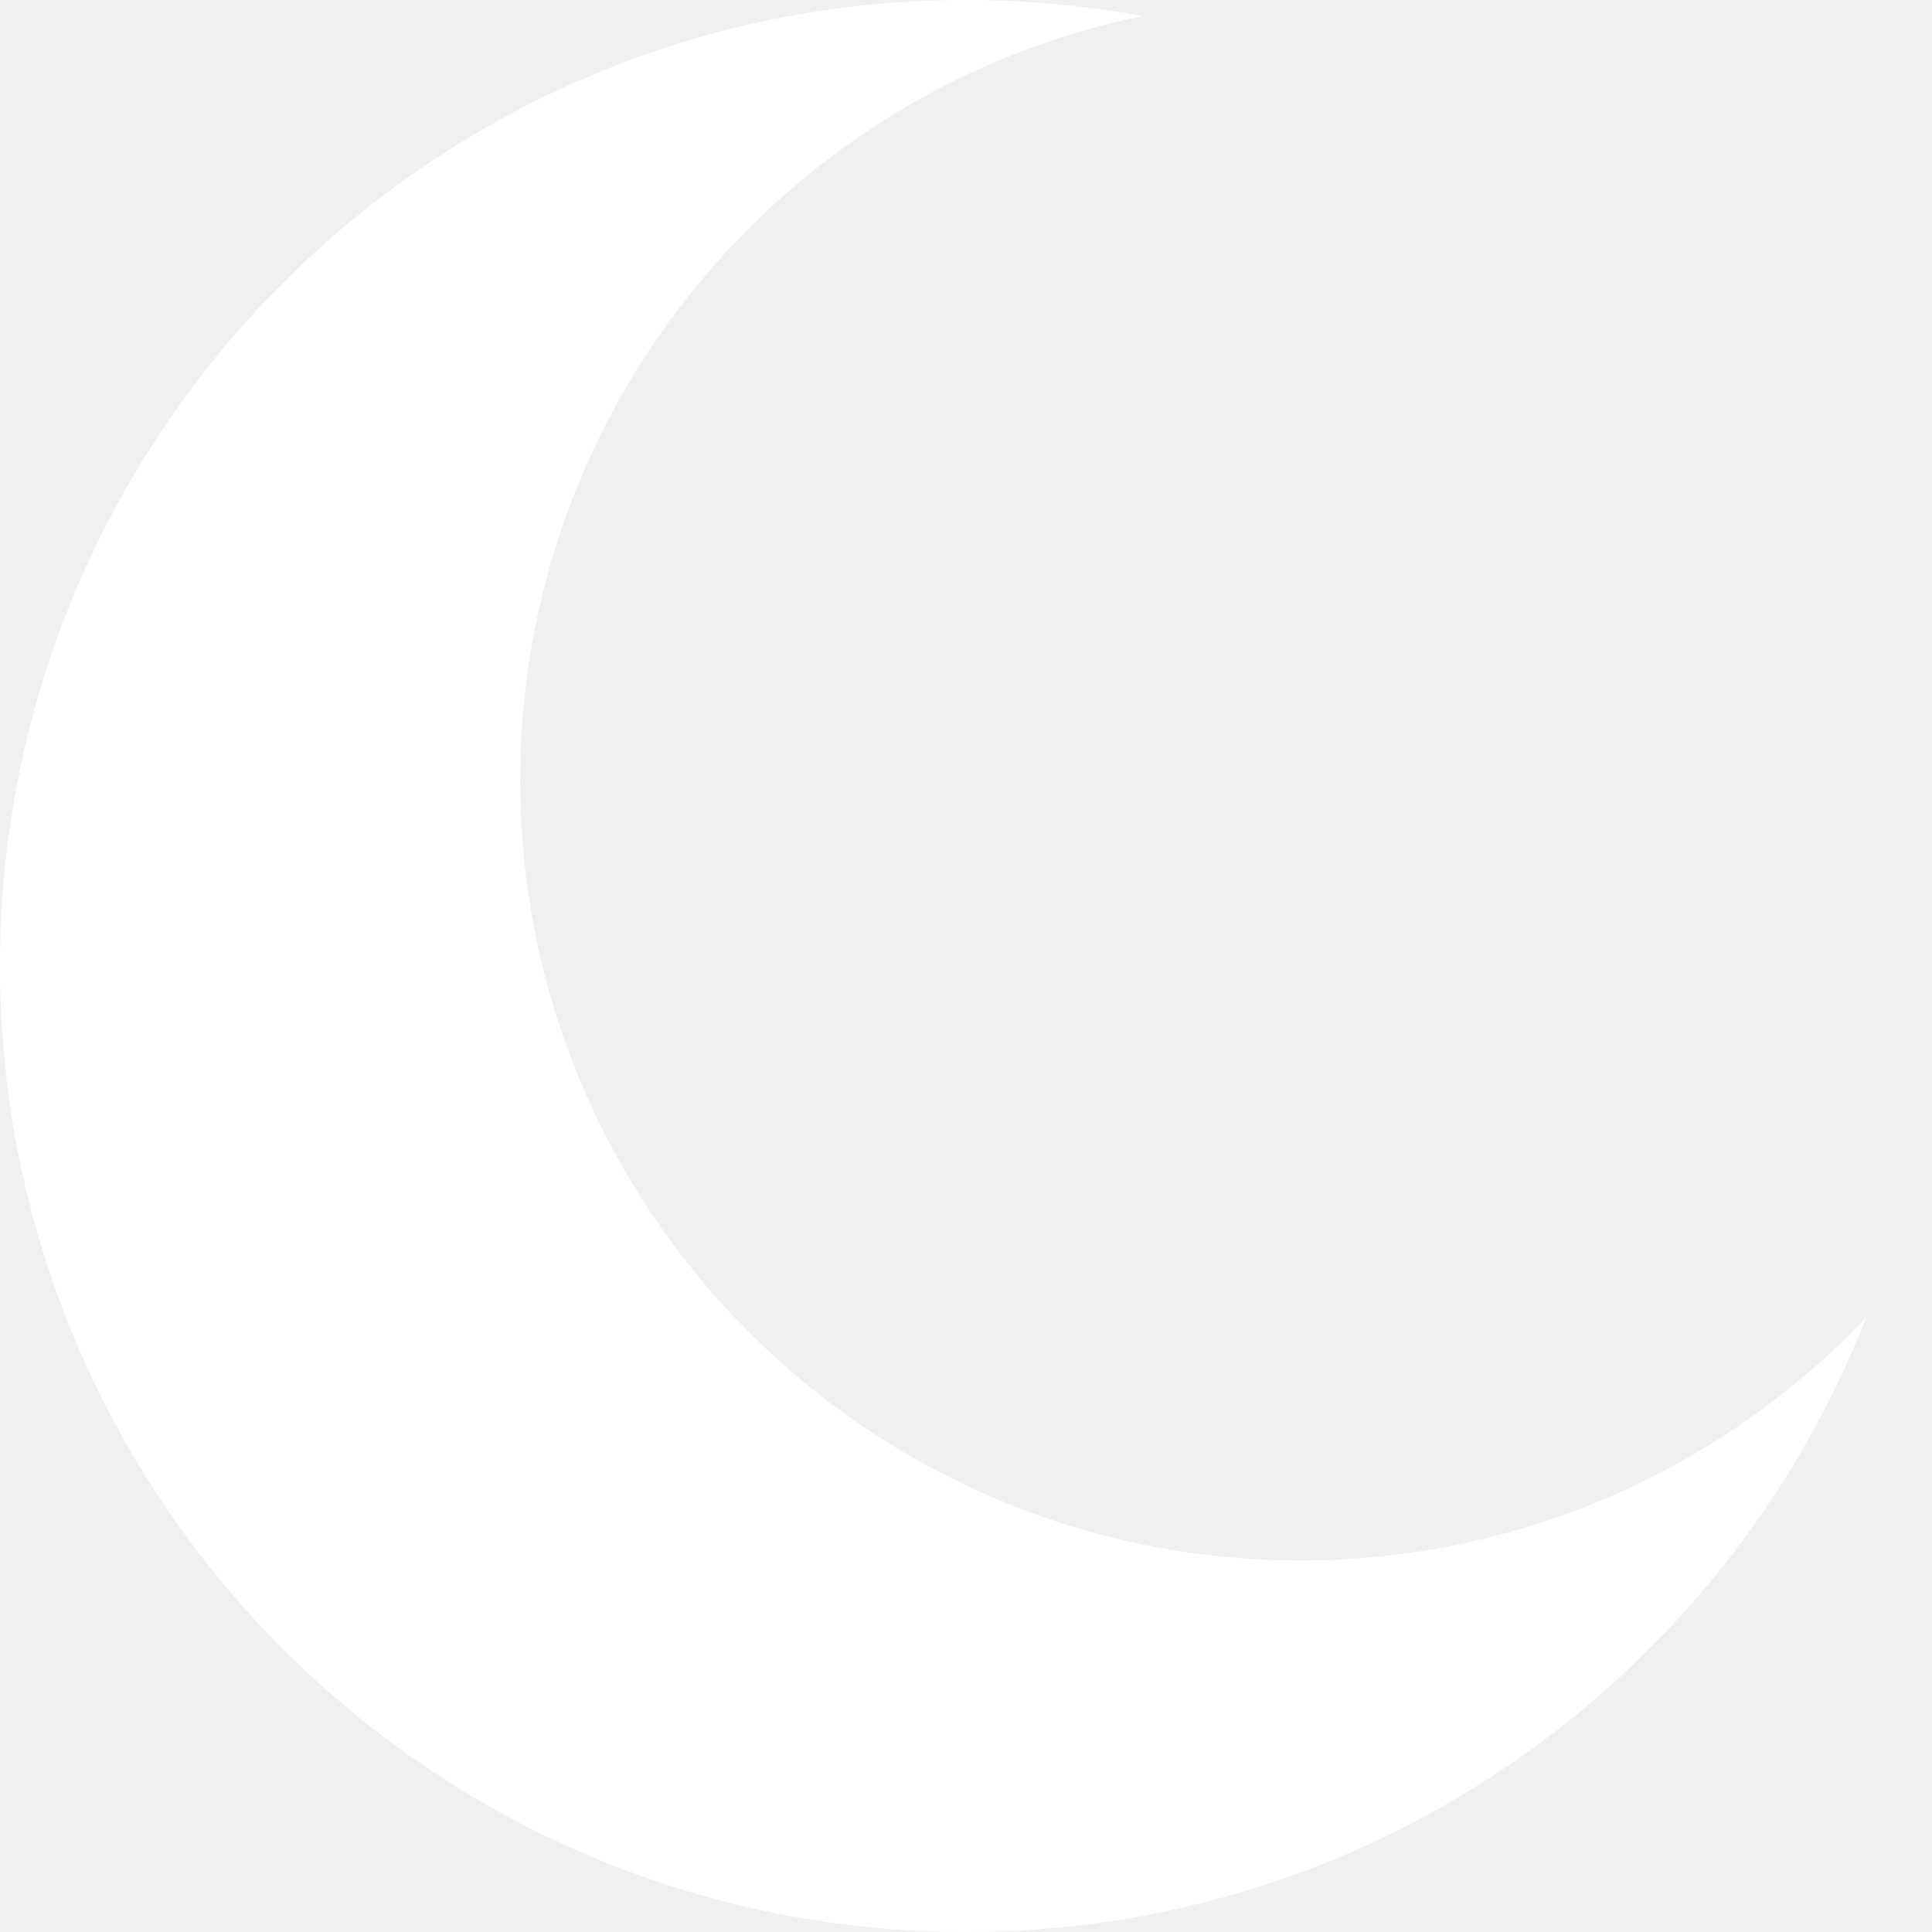
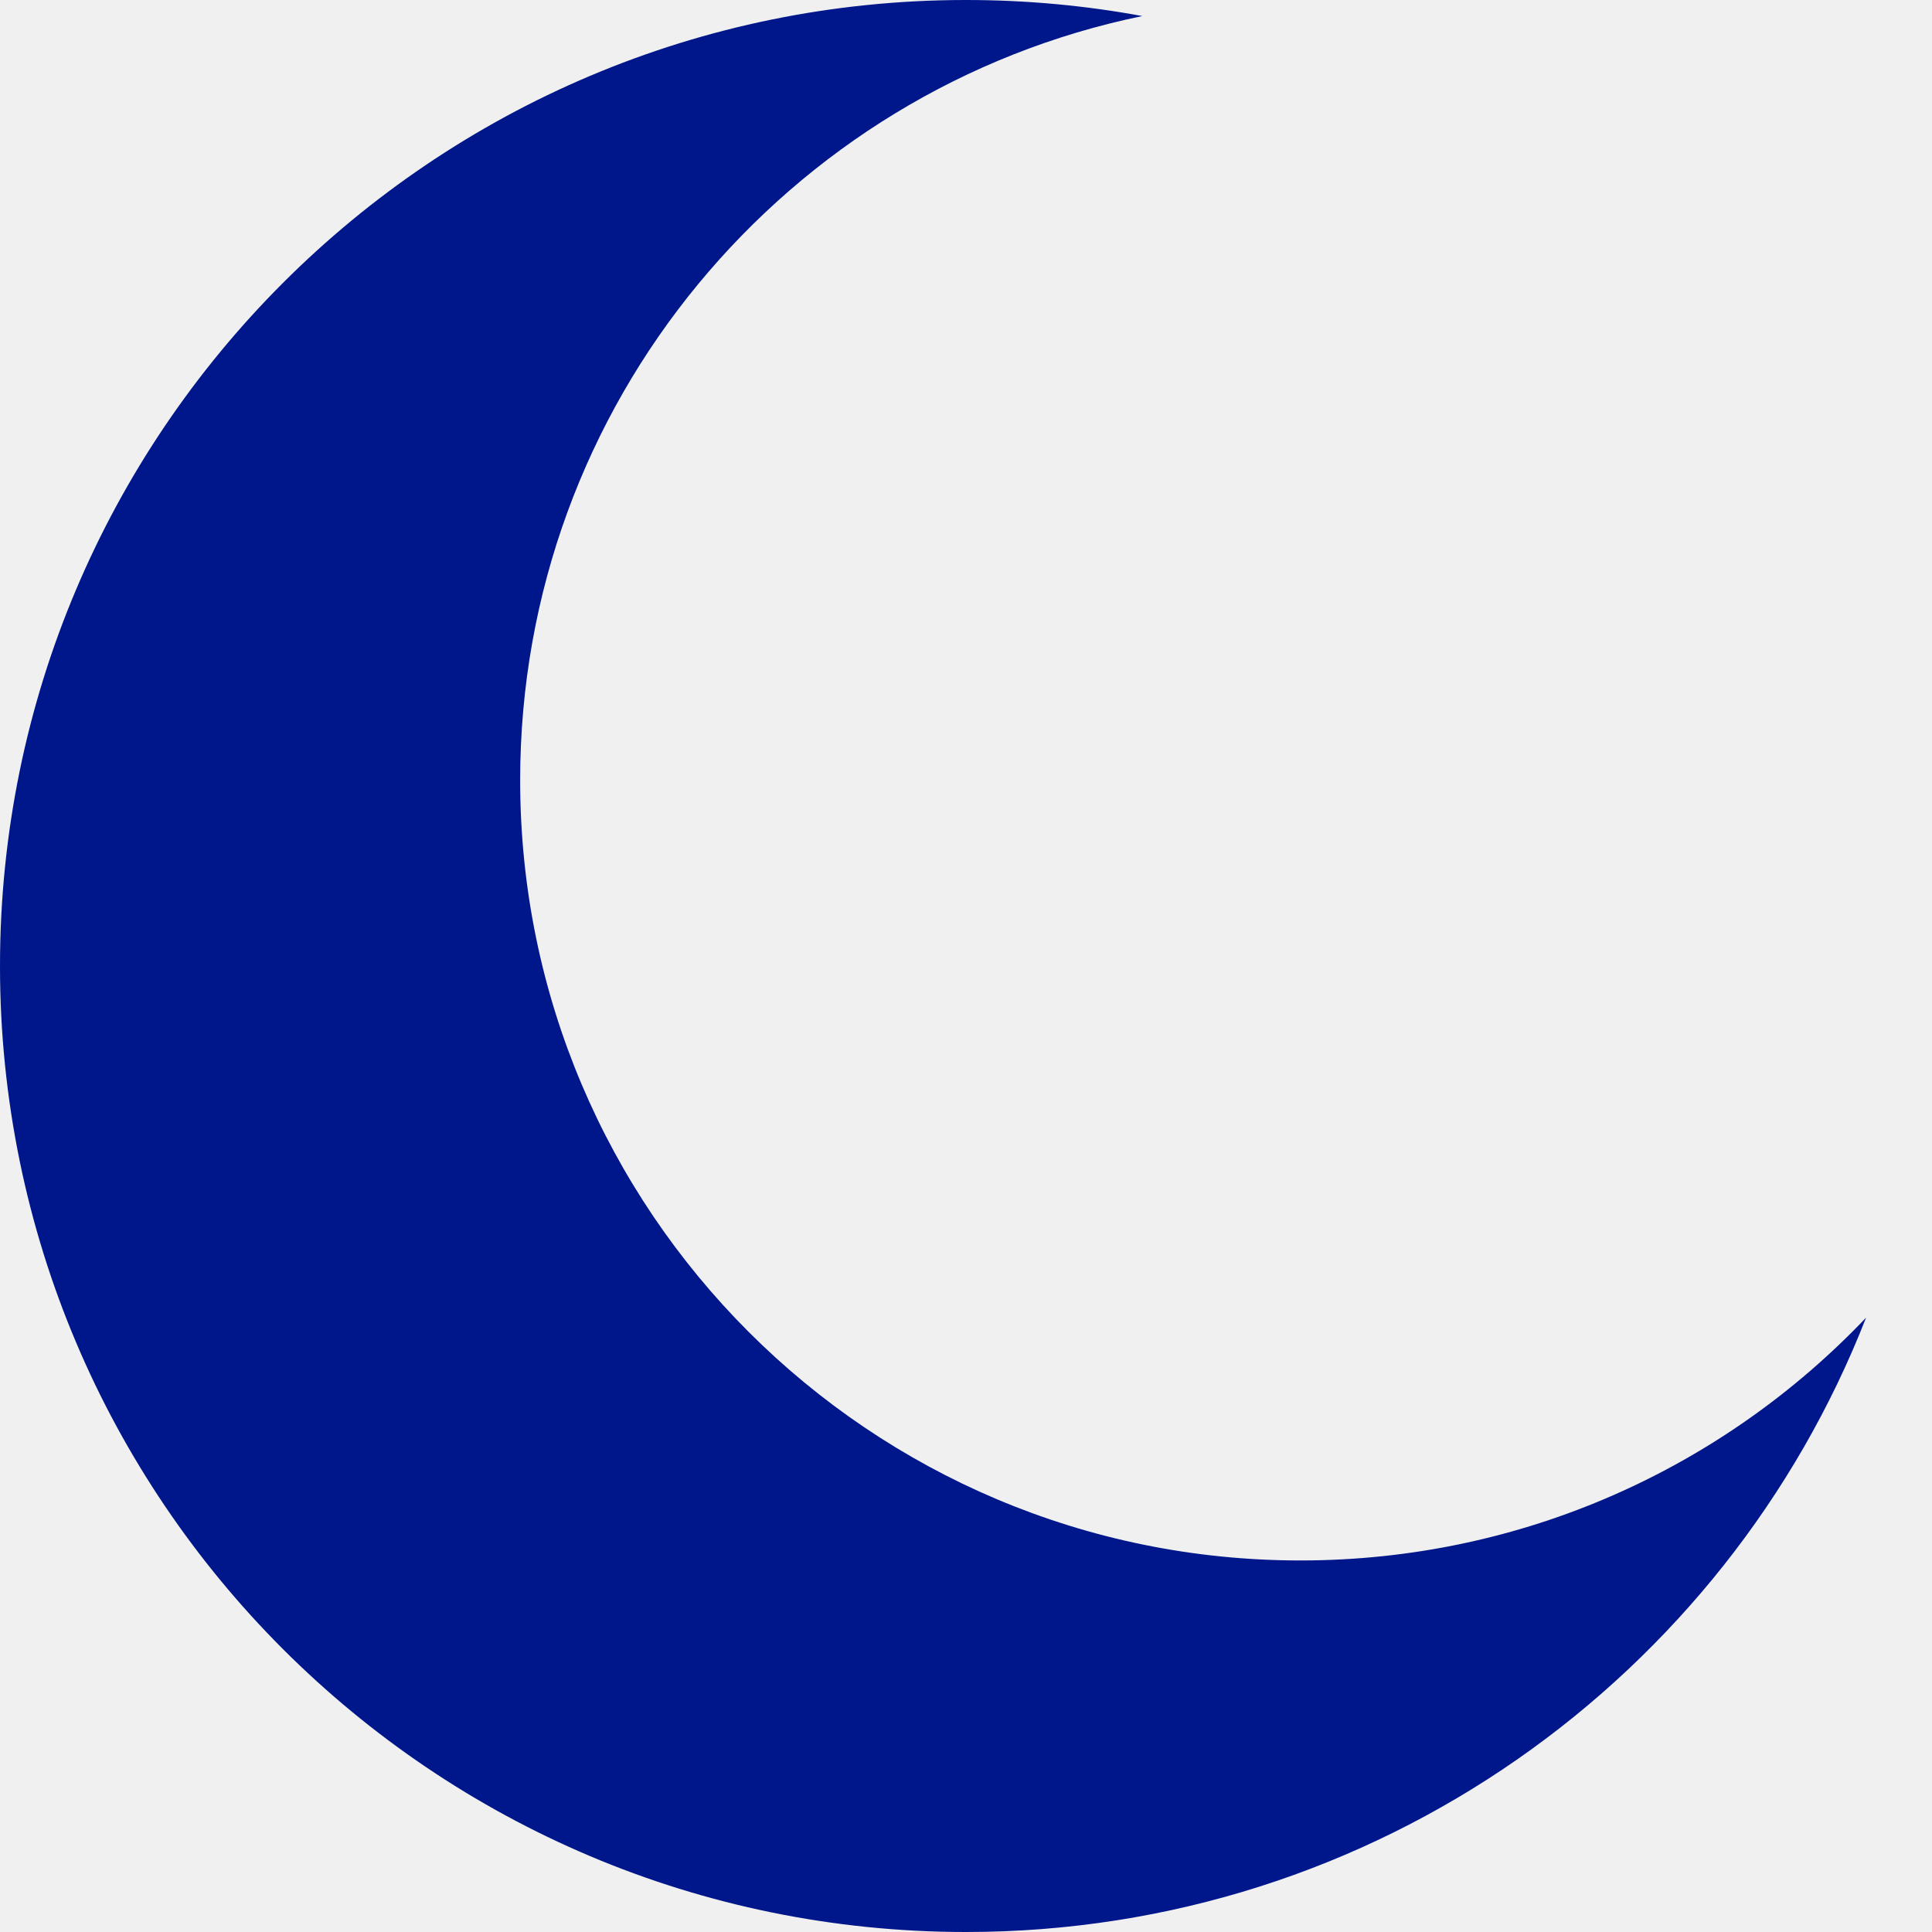
<svg xmlns="http://www.w3.org/2000/svg" width="26" height="26">
-   <path fill="#FFF" fill-rule="evenodd" d="M13 0c.81 0 1.603.074 2.373.216C10.593 1.199 7 5.43 7 10.5 7 16.299 11.701 21 17.5 21c2.996 0 5.7-1.255 7.613-3.268C23.22 22.572 18.51 26 13 26 5.82 26 0 20.18 0 13S5.82 0 13 0z" />
+   <path fill="#00168B" fill-rule="evenodd" d="M13 0c.81 0 1.603.074 2.373.216C10.593 1.199 7 5.43 7 10.5 7 16.299 11.701 21 17.5 21c2.996 0 5.7-1.255 7.613-3.268C23.22 22.572 18.51 26 13 26 5.82 26 0 20.18 0 13S5.82 0 13 0z" />
</svg>
